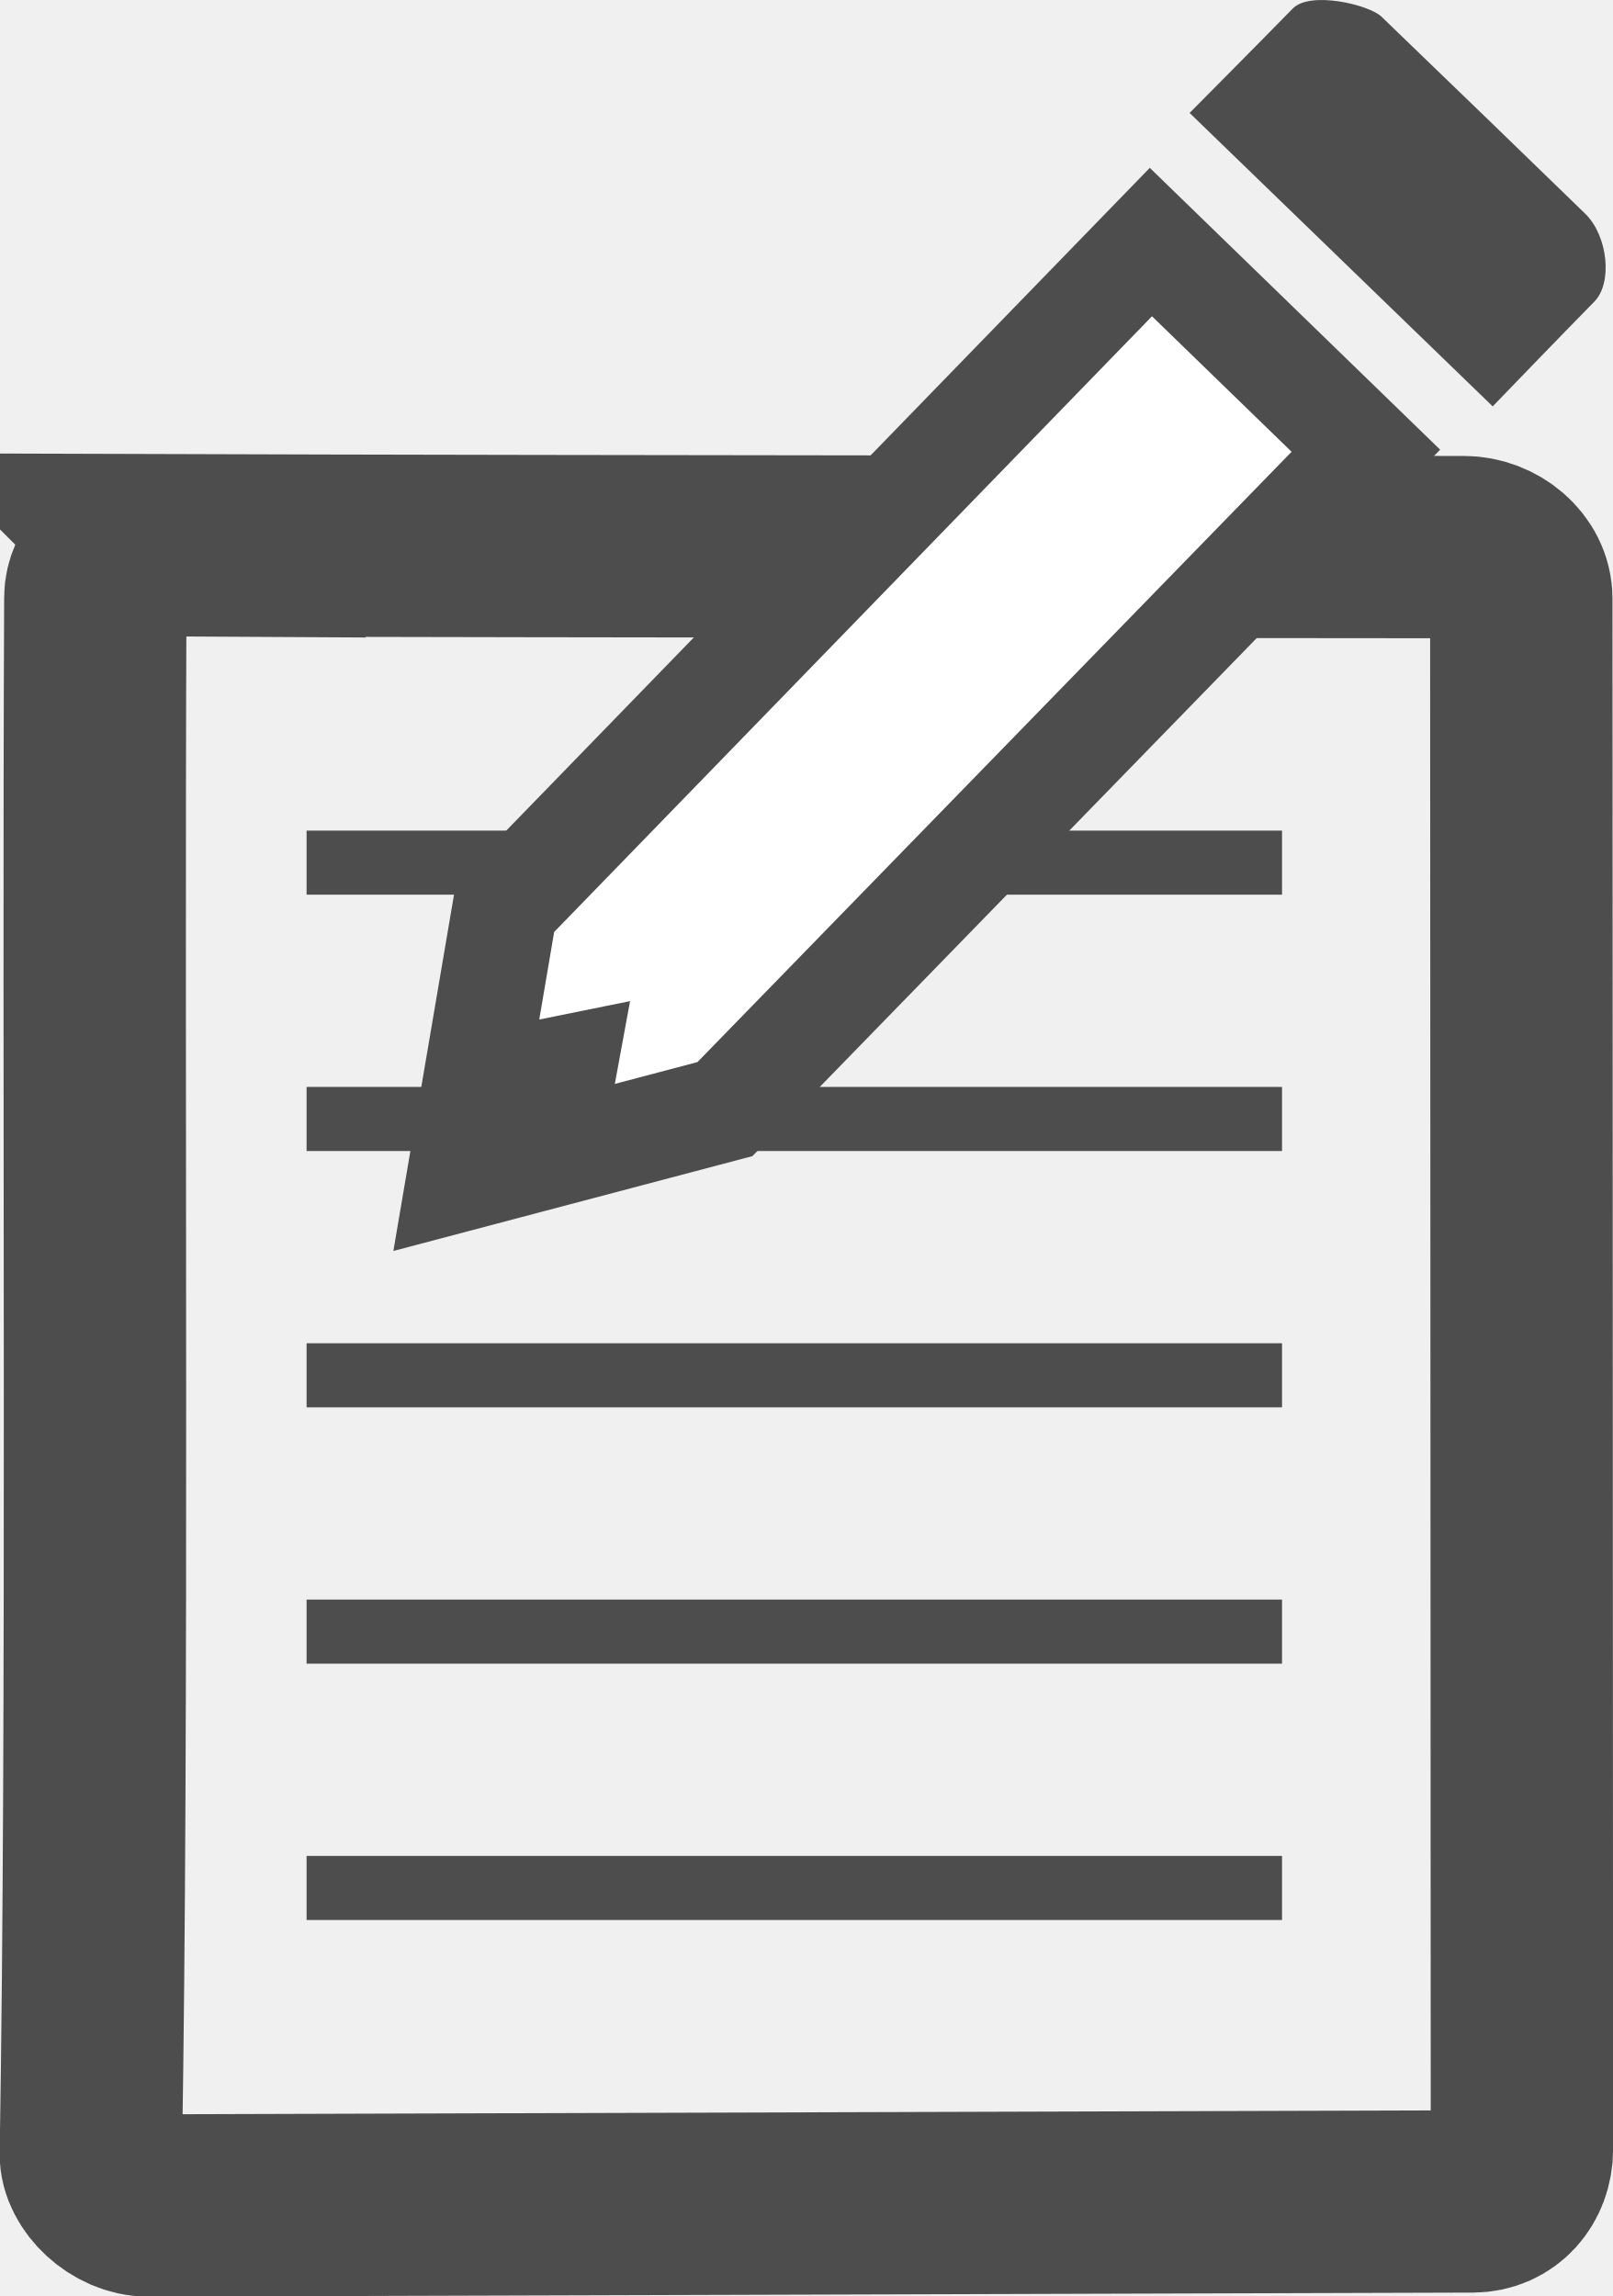
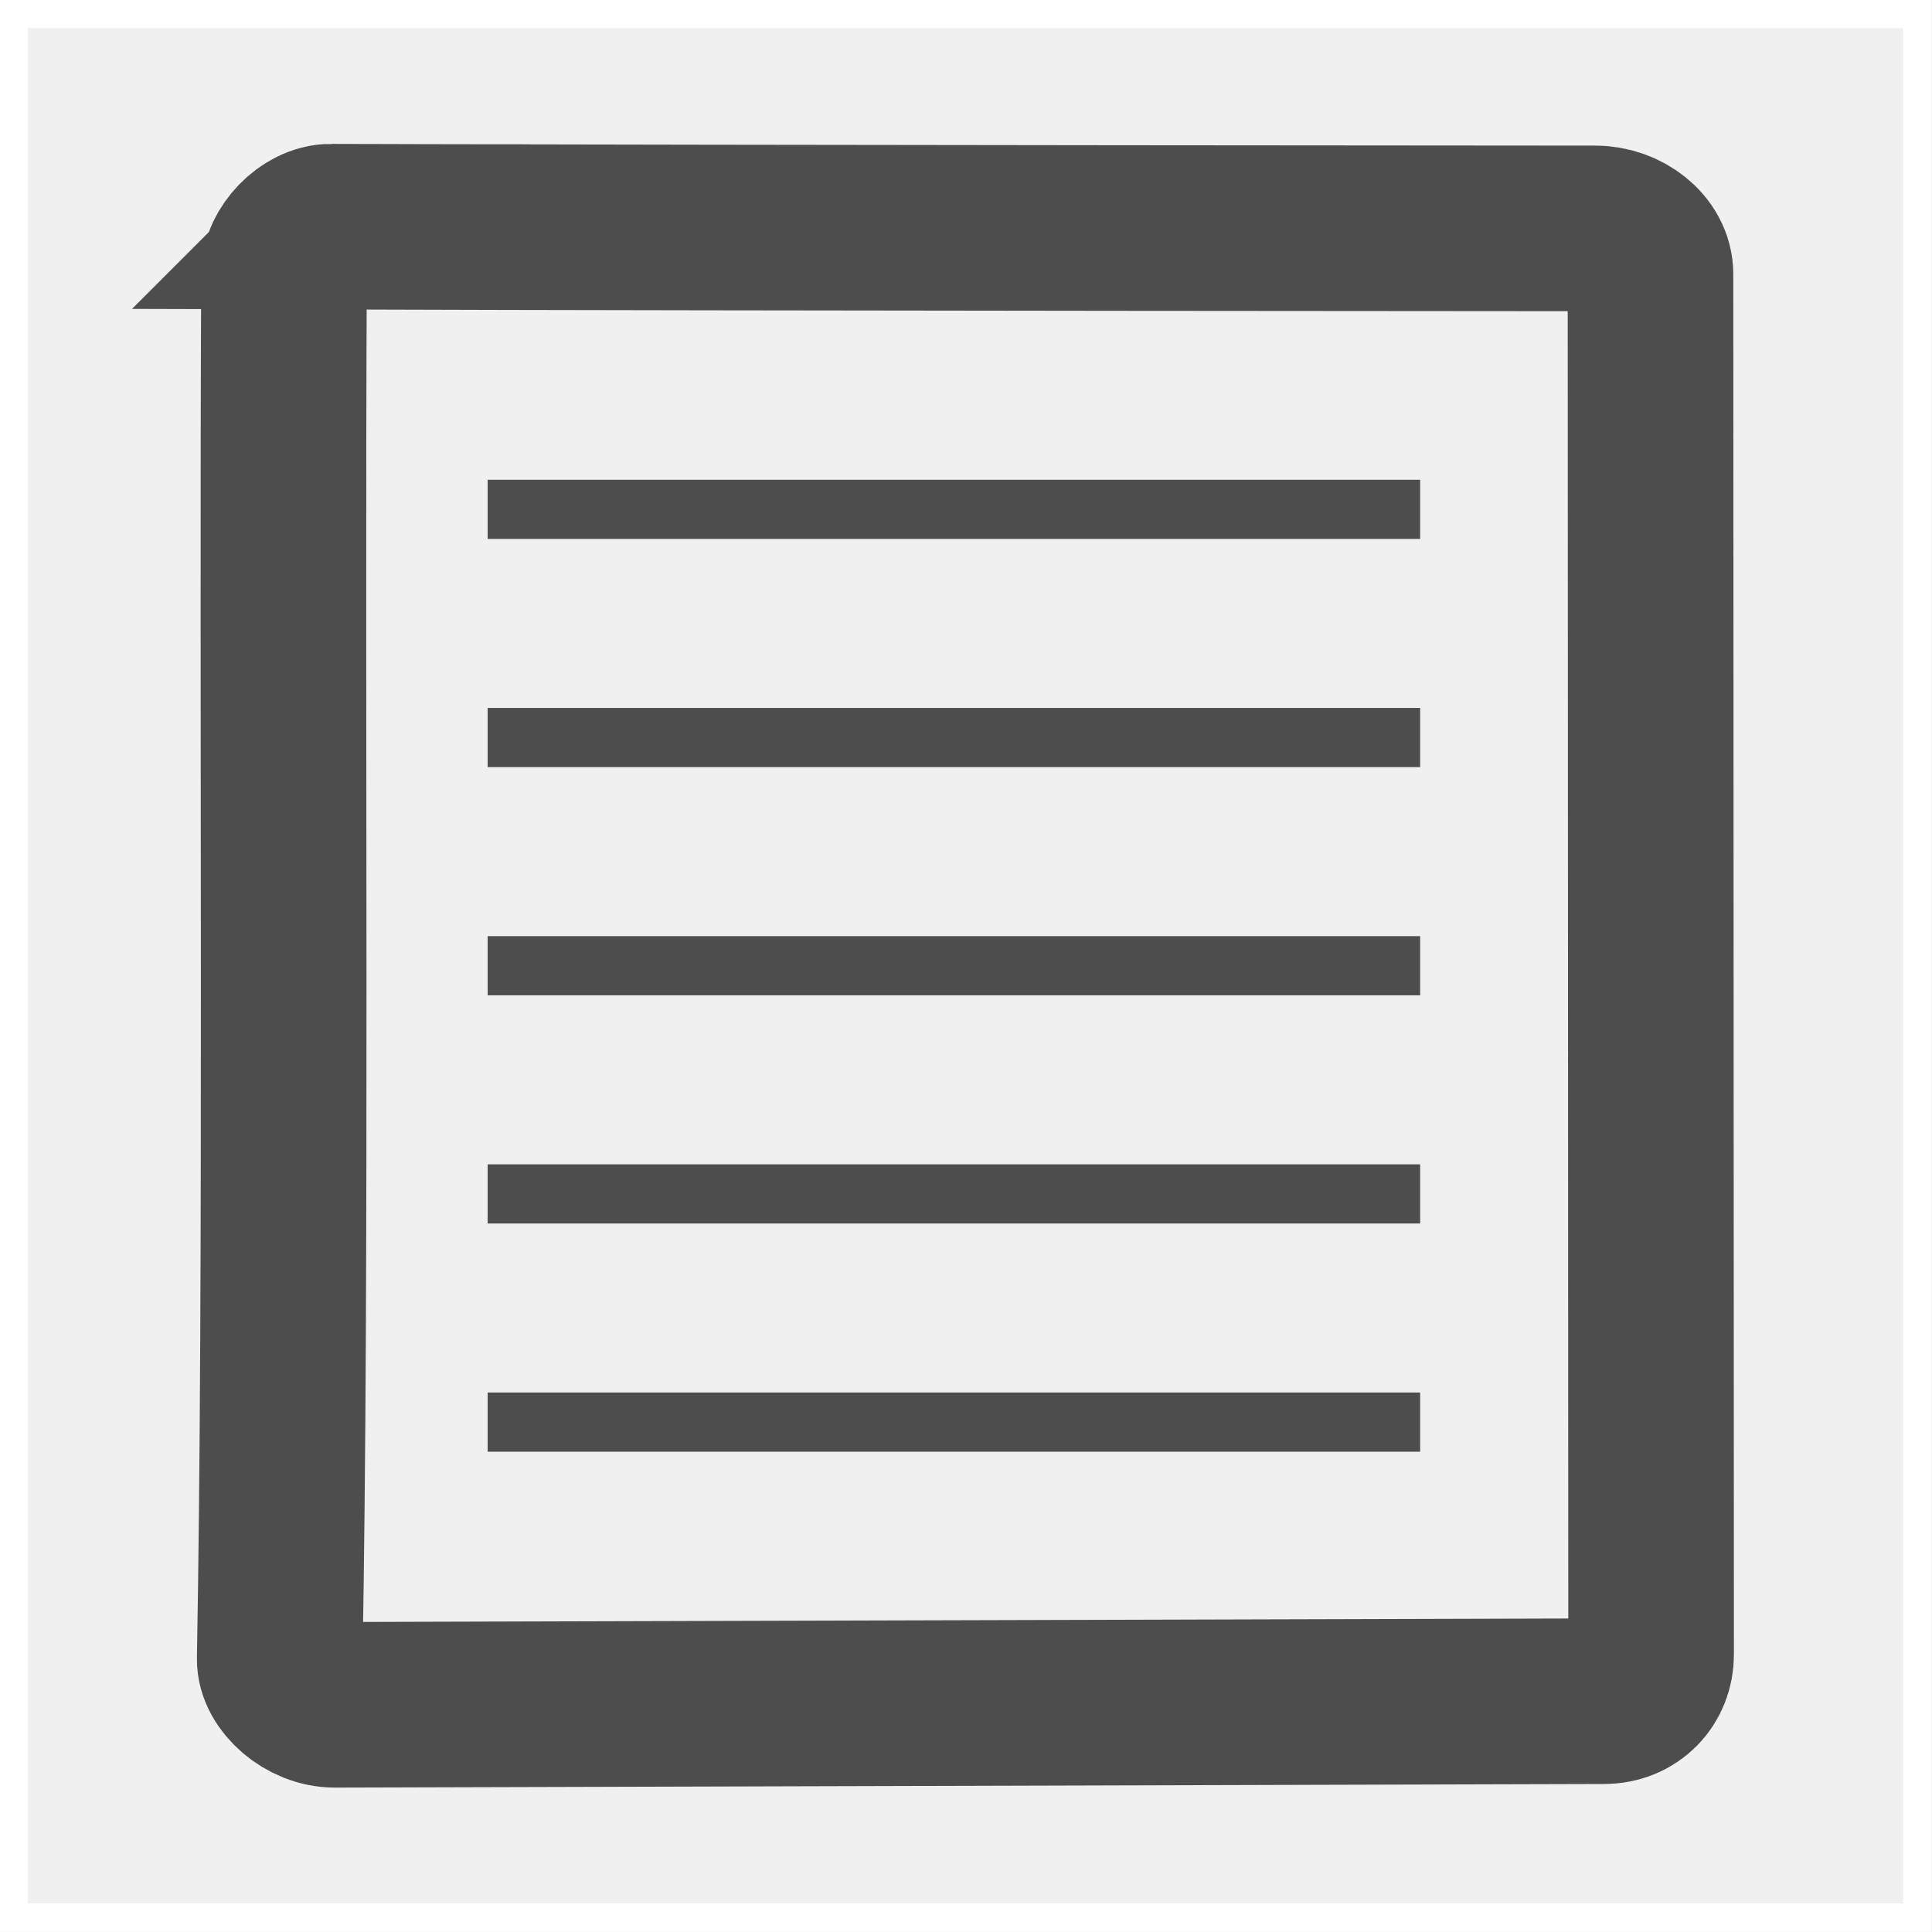
- <svg xmlns="http://www.w3.org/2000/svg" version="1.1" width="25.157" height="35.829" id="svg4153">
-   <defs id="defs4155">
+ <svg xmlns="http://www.w3.org/2000/svg" version="1.1" width="35" height="35" id="svg7206">
+   <defs id="defs7208">
    </defs>
-   <g transform="translate(-185.6561,-635.6888)" id="layer1">
-     <g transform="translate(-88.71853,172.1743)" id="g13560">
-       <path d="m 279.658,476.976 14.219,0" id="path13006" style="fill:#cccccc;fill-opacity:1;stroke:#4d4d4d;stroke-width:1px;stroke-linecap:square;stroke-linejoin:miter;stroke-opacity:1" />
-       <path d="m 276.632,472.022 c 6.75,0.022 20.581,0.03 20.581,0.03 0.463,4e-4 0.897,0.355 0.897,0.804 l 0.01,24.196 c 2e-4,0.449 -0.309,0.815 -0.771,0.816 l -20.66,0.063 c -0.463,8e-4 -0.903,-0.427 -0.897,-0.804 0.114,-6.826 0.035,-16.706 0.07,-24.292 0,-0.354 0.372,-0.814 0.771,-0.812 z" id="path13008" style="fill:none;stroke:#4d4d4d;stroke-width:2.845;stroke-miterlimit:4;stroke-opacity:1;stroke-dasharray:none" />
-       <path d="m 292.331,467.292 3.354,3.256 -10,10.274 -4.152,1.097 0.723,-4.249 z" id="path13010" style="fill:#ffffff;fill-opacity:1;stroke:#4d4d4d;stroke-width:1.638;stroke-miterlimit:4;stroke-opacity:1;stroke-dasharray:none" />
-       <path d="m 297.664,469.856 c 0,0 1.089,-1.13 1.588,-1.637 0.283,-0.287 0.213,-1.024 -0.147,-1.372 -1.001,-0.971 -1.994,-1.935 -3.176,-3.072 -0.191,-0.186 -1.111,-0.407 -1.384,-0.128 -0.507,0.519 -1.61,1.63 -1.61,1.63 z" id="path13012" style="fill:#4d4d4d;fill-opacity:1;stroke:none" />
-       <path d="m 279.658,480.976 14.219,0" id="path13014" style="fill:#cccccc;fill-opacity:1;stroke:#4d4d4d;stroke-width:1px;stroke-linecap:square;stroke-linejoin:miter;stroke-opacity:1" />
-       <path d="m 283.682,481.98 0.523,-2.843 -2.948,0.597 z" id="path13016" style="fill:#4d4d4d;fill-opacity:1;stroke:none" />
-       <path d="m 279.658,484.976 14.219,0" id="path13018" style="fill:#cccccc;fill-opacity:1;stroke:#4d4d4d;stroke-width:1px;stroke-linecap:square;stroke-linejoin:miter;stroke-opacity:1" />
-       <path d="m 279.658,488.976 14.219,0" id="path13020" style="fill:#cccccc;fill-opacity:1;stroke:#4d4d4d;stroke-width:1px;stroke-linecap:square;stroke-linejoin:miter;stroke-opacity:1" />
-       <path d="m 279.658,492.976 14.219,0" id="path13022" style="fill:#cccccc;fill-opacity:1;stroke:#4d4d4d;stroke-width:1px;stroke-linecap:square;stroke-linejoin:miter;stroke-opacity:1" />
+   <g transform="translate(-228.5016,-541.0923)" id="layer1">
+     <g transform="translate(6.782858,76.71727)" id="g8119">
+       <rect width="34.486" height="34.486" x="221.966" y="464.627" id="rect8071" style="fill:none;stroke:#ffffff;stroke-width:0.514;stroke-linecap:square;stroke-miterlimit:4;stroke-opacity:1;stroke-dasharray:none" />
+       <g id="g8111">
+         <path d="m 231.089,473.602 15.821,0" id="path8075" style="fill:#cccccc;fill-opacity:1;stroke:#4d4d4d;stroke-width:1.072px;stroke-linecap:square;stroke-linejoin:miter;stroke-opacity:1" />
+         <path d="m 227.721,468.482 c 7.51,0.023 22.9,0.031 22.9,0.031 0.515,4.2e-4 0.998,0.367 0.998,0.831 l 0.011,25.007 c 2.2e-4,0.464 -0.344,0.842 -0.858,0.843 l -22.988,0.065 c -0.515,8.3e-4 -1.005,-0.441 -0.998,-0.831 0.127,-7.055 0.039,-17.266 0.078,-25.107 0,-0.366 0.414,-0.841 0.858,-0.84 z" id="path8077" style="fill:none;stroke:#4d4d4d;stroke-width:3;stroke-miterlimit:4;stroke-opacity:1;stroke-dasharray:none" />
+         <path d="m 231.089,477.736 15.821,0" id="path8079" style="fill:#cccccc;fill-opacity:1;stroke:#4d4d4d;stroke-width:1.072px;stroke-linecap:square;stroke-linejoin:miter;stroke-opacity:1" />
+         <path d="m 231.089,481.87 15.821,0" id="path8081" style="fill:#cccccc;fill-opacity:1;stroke:#4d4d4d;stroke-width:1.072px;stroke-linecap:square;stroke-linejoin:miter;stroke-opacity:1" />
+         <path d="m 231.089,486.004 15.821,0" id="path8083" style="fill:#cccccc;fill-opacity:1;stroke:#4d4d4d;stroke-width:1.072px;stroke-linecap:square;stroke-linejoin:miter;stroke-opacity:1" />
+         <path d="m 231.089,490.138 15.821,0" id="path8085" style="fill:#cccccc;fill-opacity:1;stroke:#4d4d4d;stroke-width:1.072px;stroke-linecap:square;stroke-linejoin:miter;stroke-opacity:1" />
+       </g>
    </g>
  </g>
</svg>
